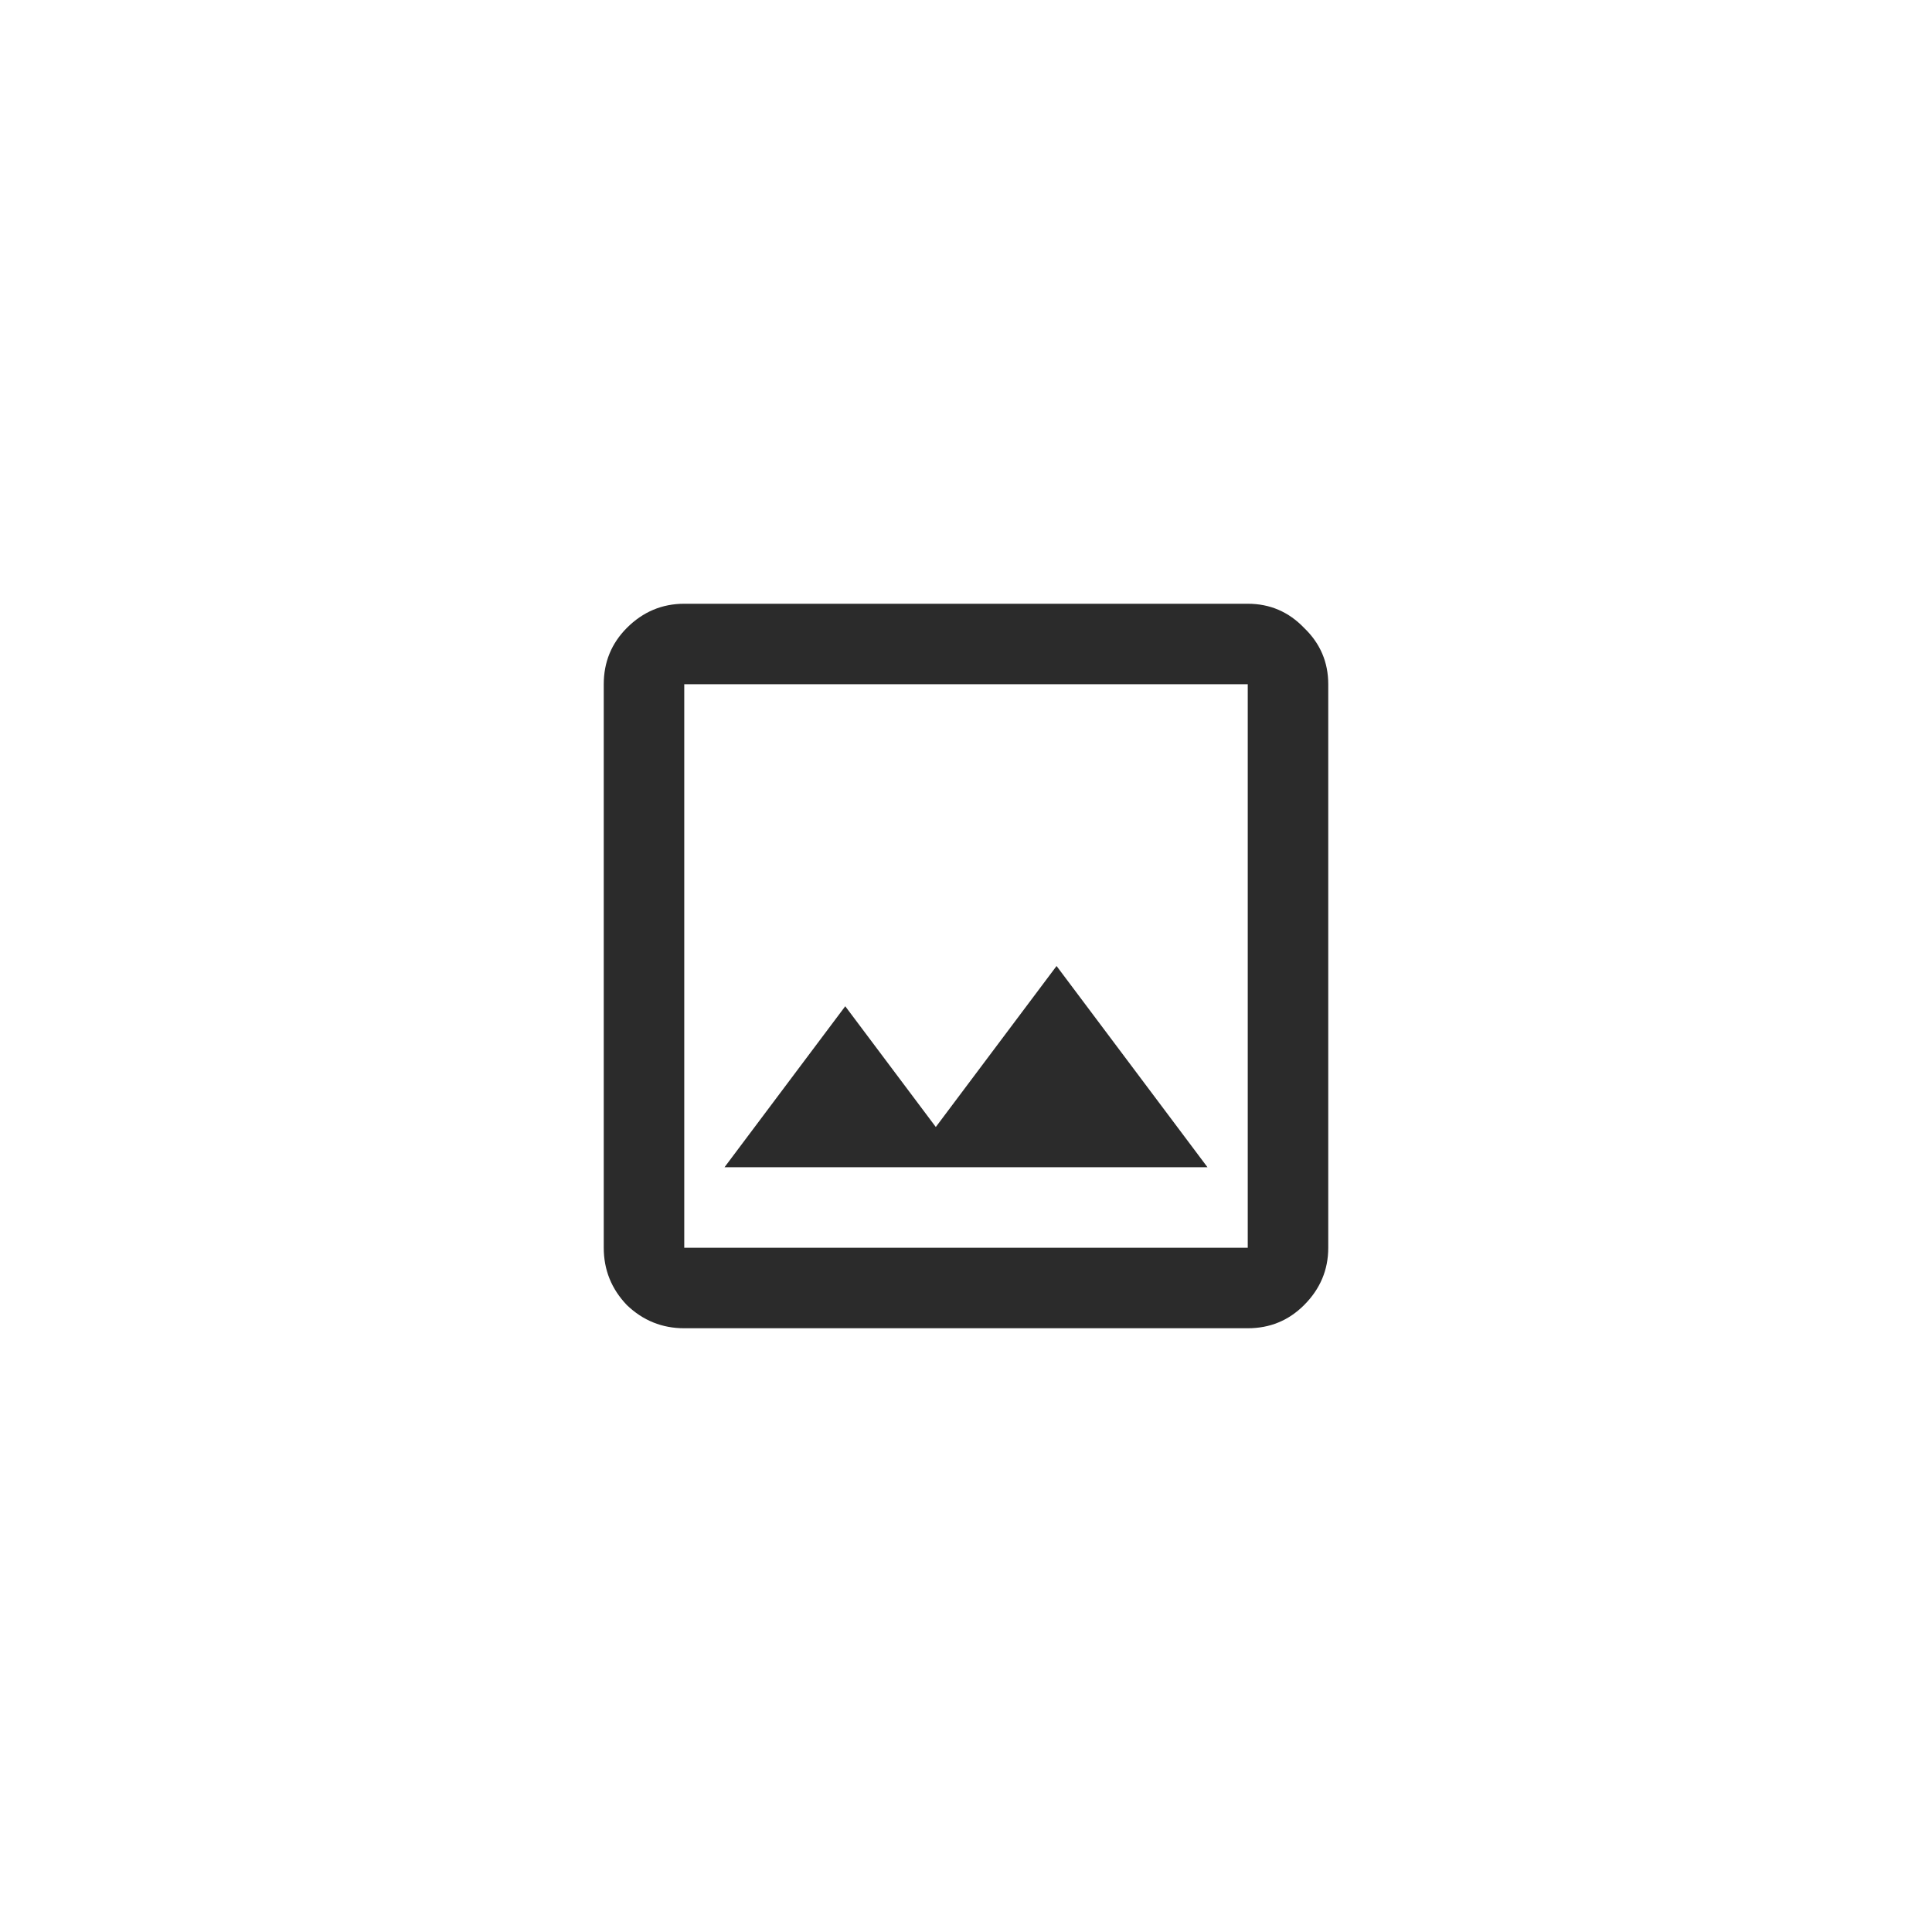
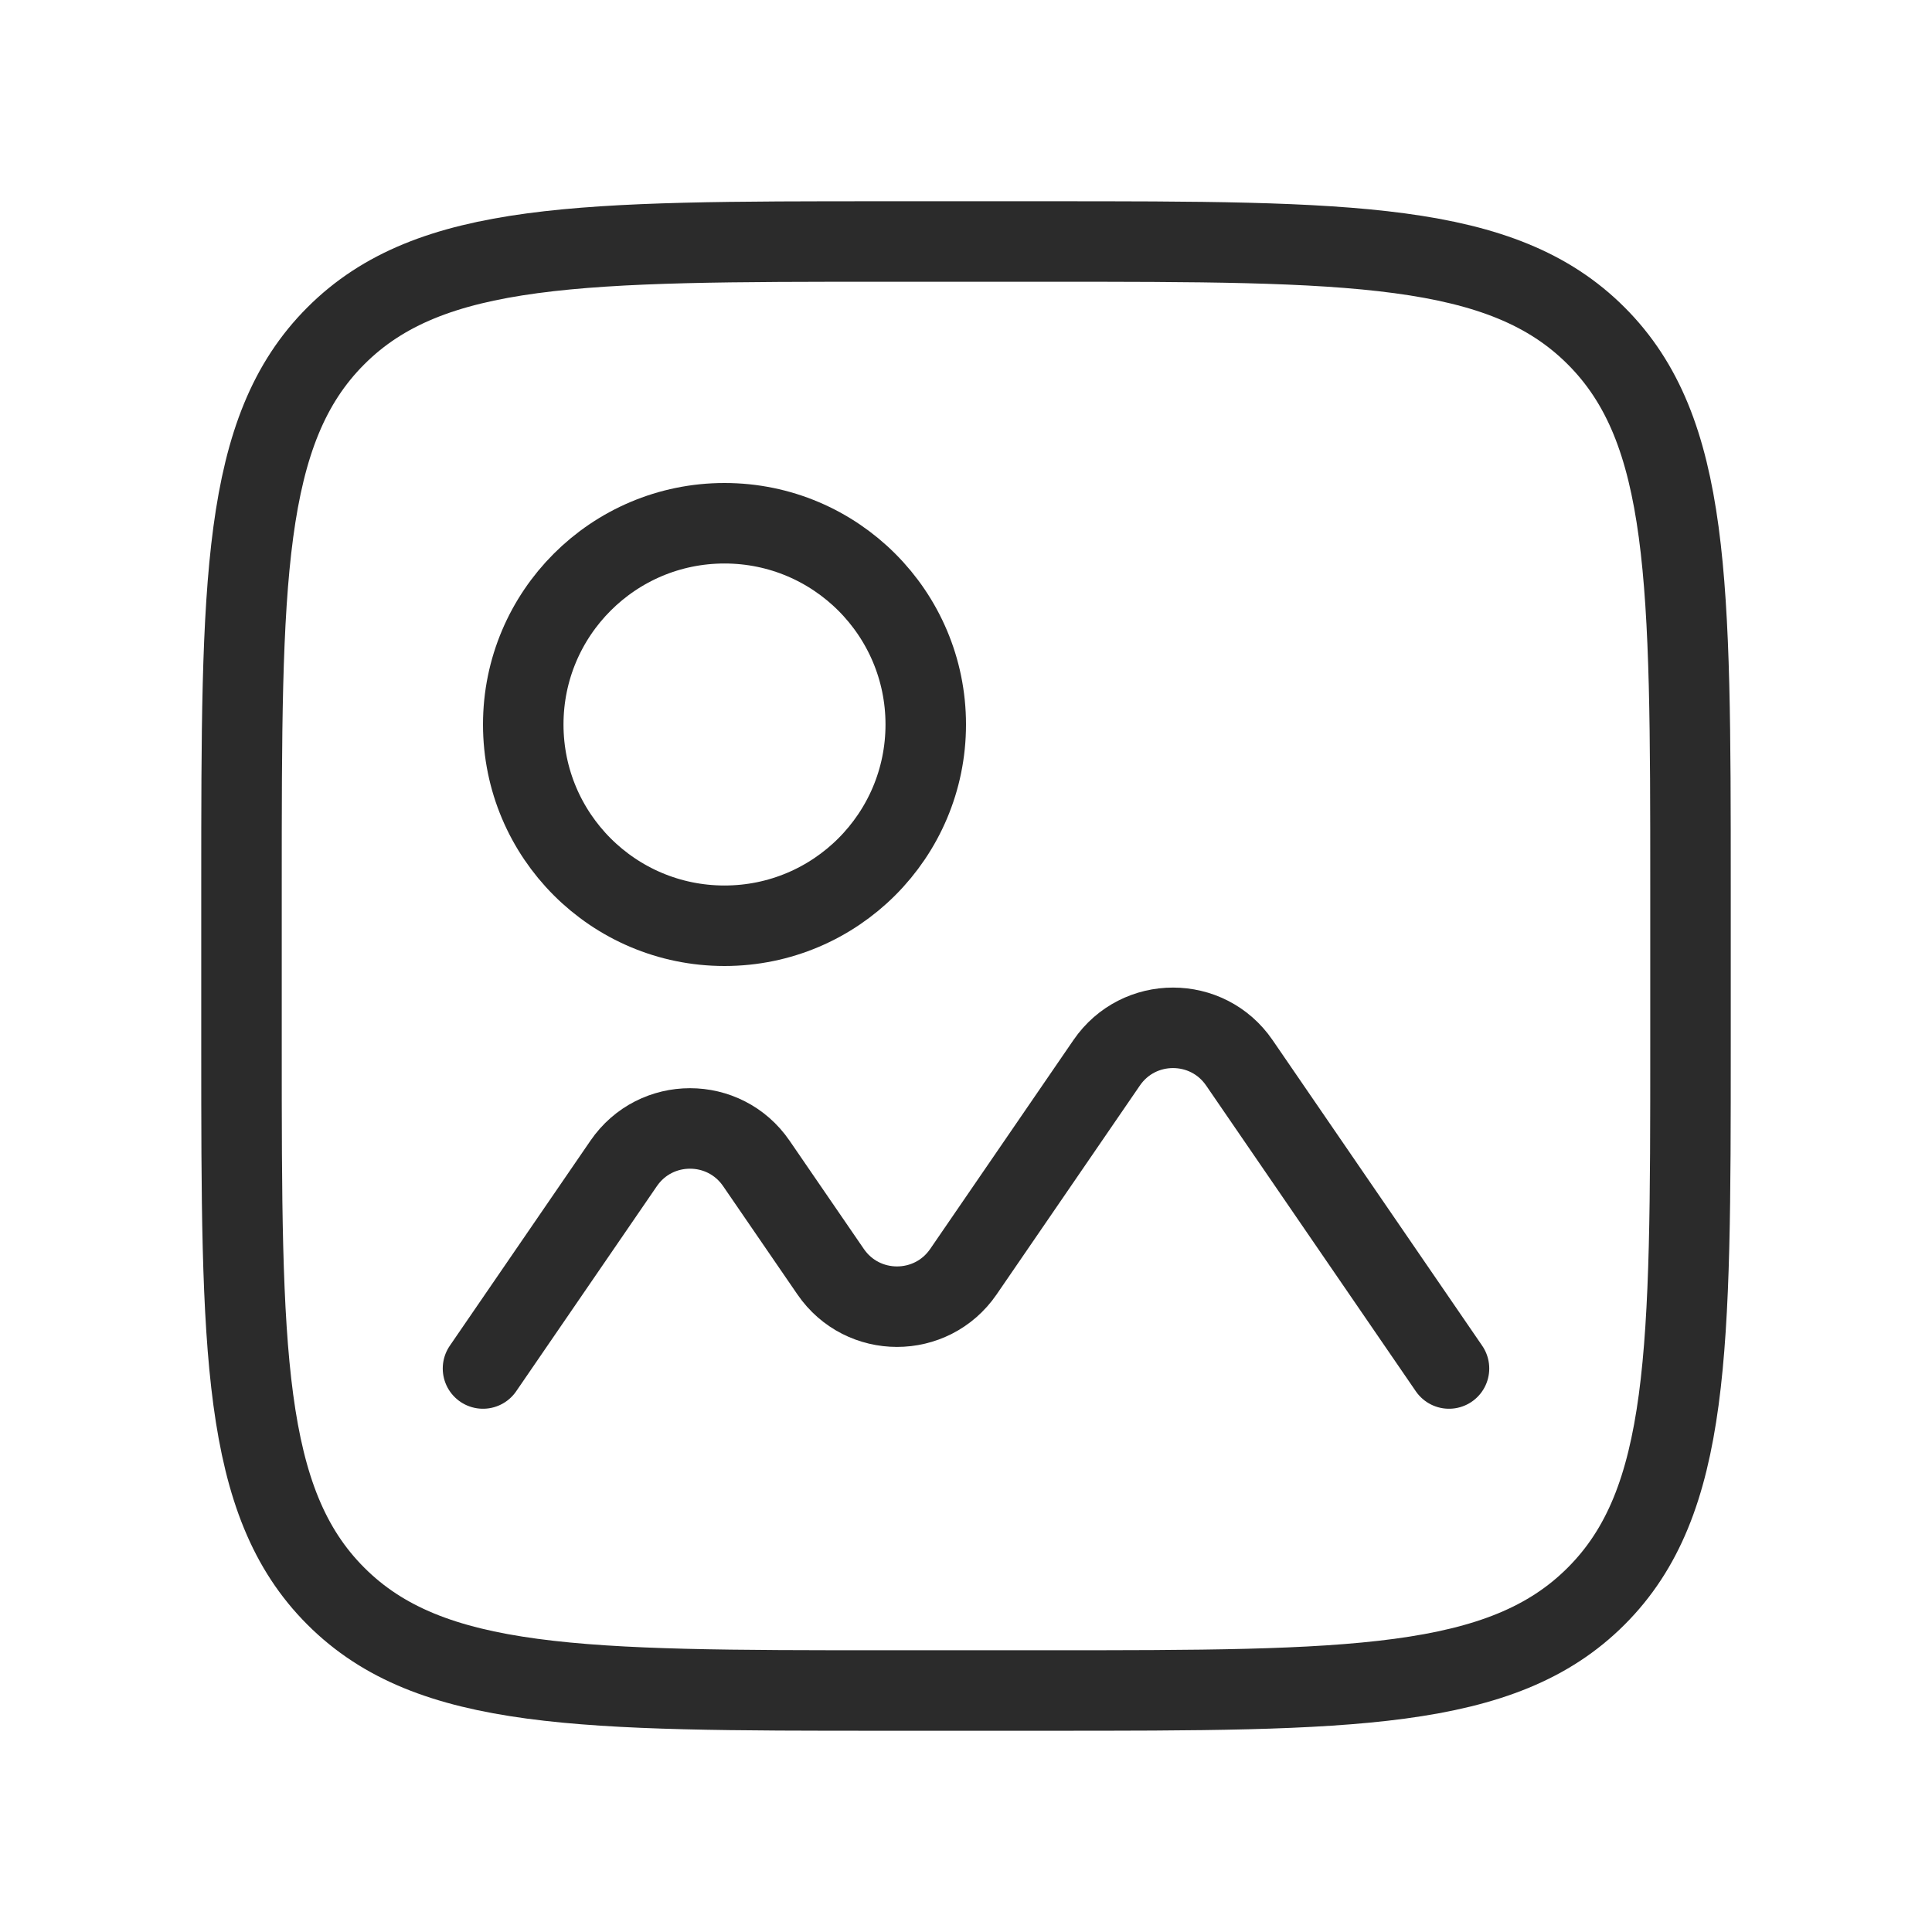
<svg xmlns="http://www.w3.org/2000/svg" width="24" height="24" viewBox="0 0 24 24" fill="none">
-   <path d="M8.5 16.5C8.225 16.5 7.987 16.404 7.787 16.212C7.596 16.012 7.5 15.775 7.5 15.5V8.5C7.5 8.225 7.596 7.992 7.787 7.8C7.987 7.6 8.225 7.5 8.5 7.5H15.5C15.775 7.5 16.008 7.6 16.2 7.8C16.4 7.992 16.5 8.225 16.5 8.5V15.5C16.5 15.775 16.4 16.012 16.2 16.212C16.008 16.404 15.775 16.5 15.5 16.5H8.5ZM8.5 15.5H15.5V8.5H8.5V15.5ZM9 14.5H15L13.125 12L11.625 14L10.5 12.5L9 14.5ZM8.5 15.5V8.5V15.5Z" fill="#2B2B2B" />
+   <path d="M6 17L7.747 14.453C8.144 13.873 8.999 13.873 9.396 14.453L10.318 15.797C10.716 16.377 11.57 16.377 11.968 15.797L13.747 13.203C14.144 12.623 14.999 12.623 15.396 13.203L18 17" stroke="#2B2B2B" stroke-linecap="round" />
+   <path d="M3 11C3 7.229 3 5.343 4.172 4.172C5.343 3 7.229 3 11 3H13C16.771 3 18.657 3 19.828 4.172C21 5.343 21 7.229 21 11V13C21 16.771 21 18.657 19.828 19.828C18.657 21 16.771 21 13 21H11C7.229 21 5.343 21 4.172 19.828C3 18.657 3 16.771 3 13V11Z" stroke="#2B2B2B" />
+   <circle cx="9" cy="9" r="2.5" stroke="#2B2B2B" />
</svg>
